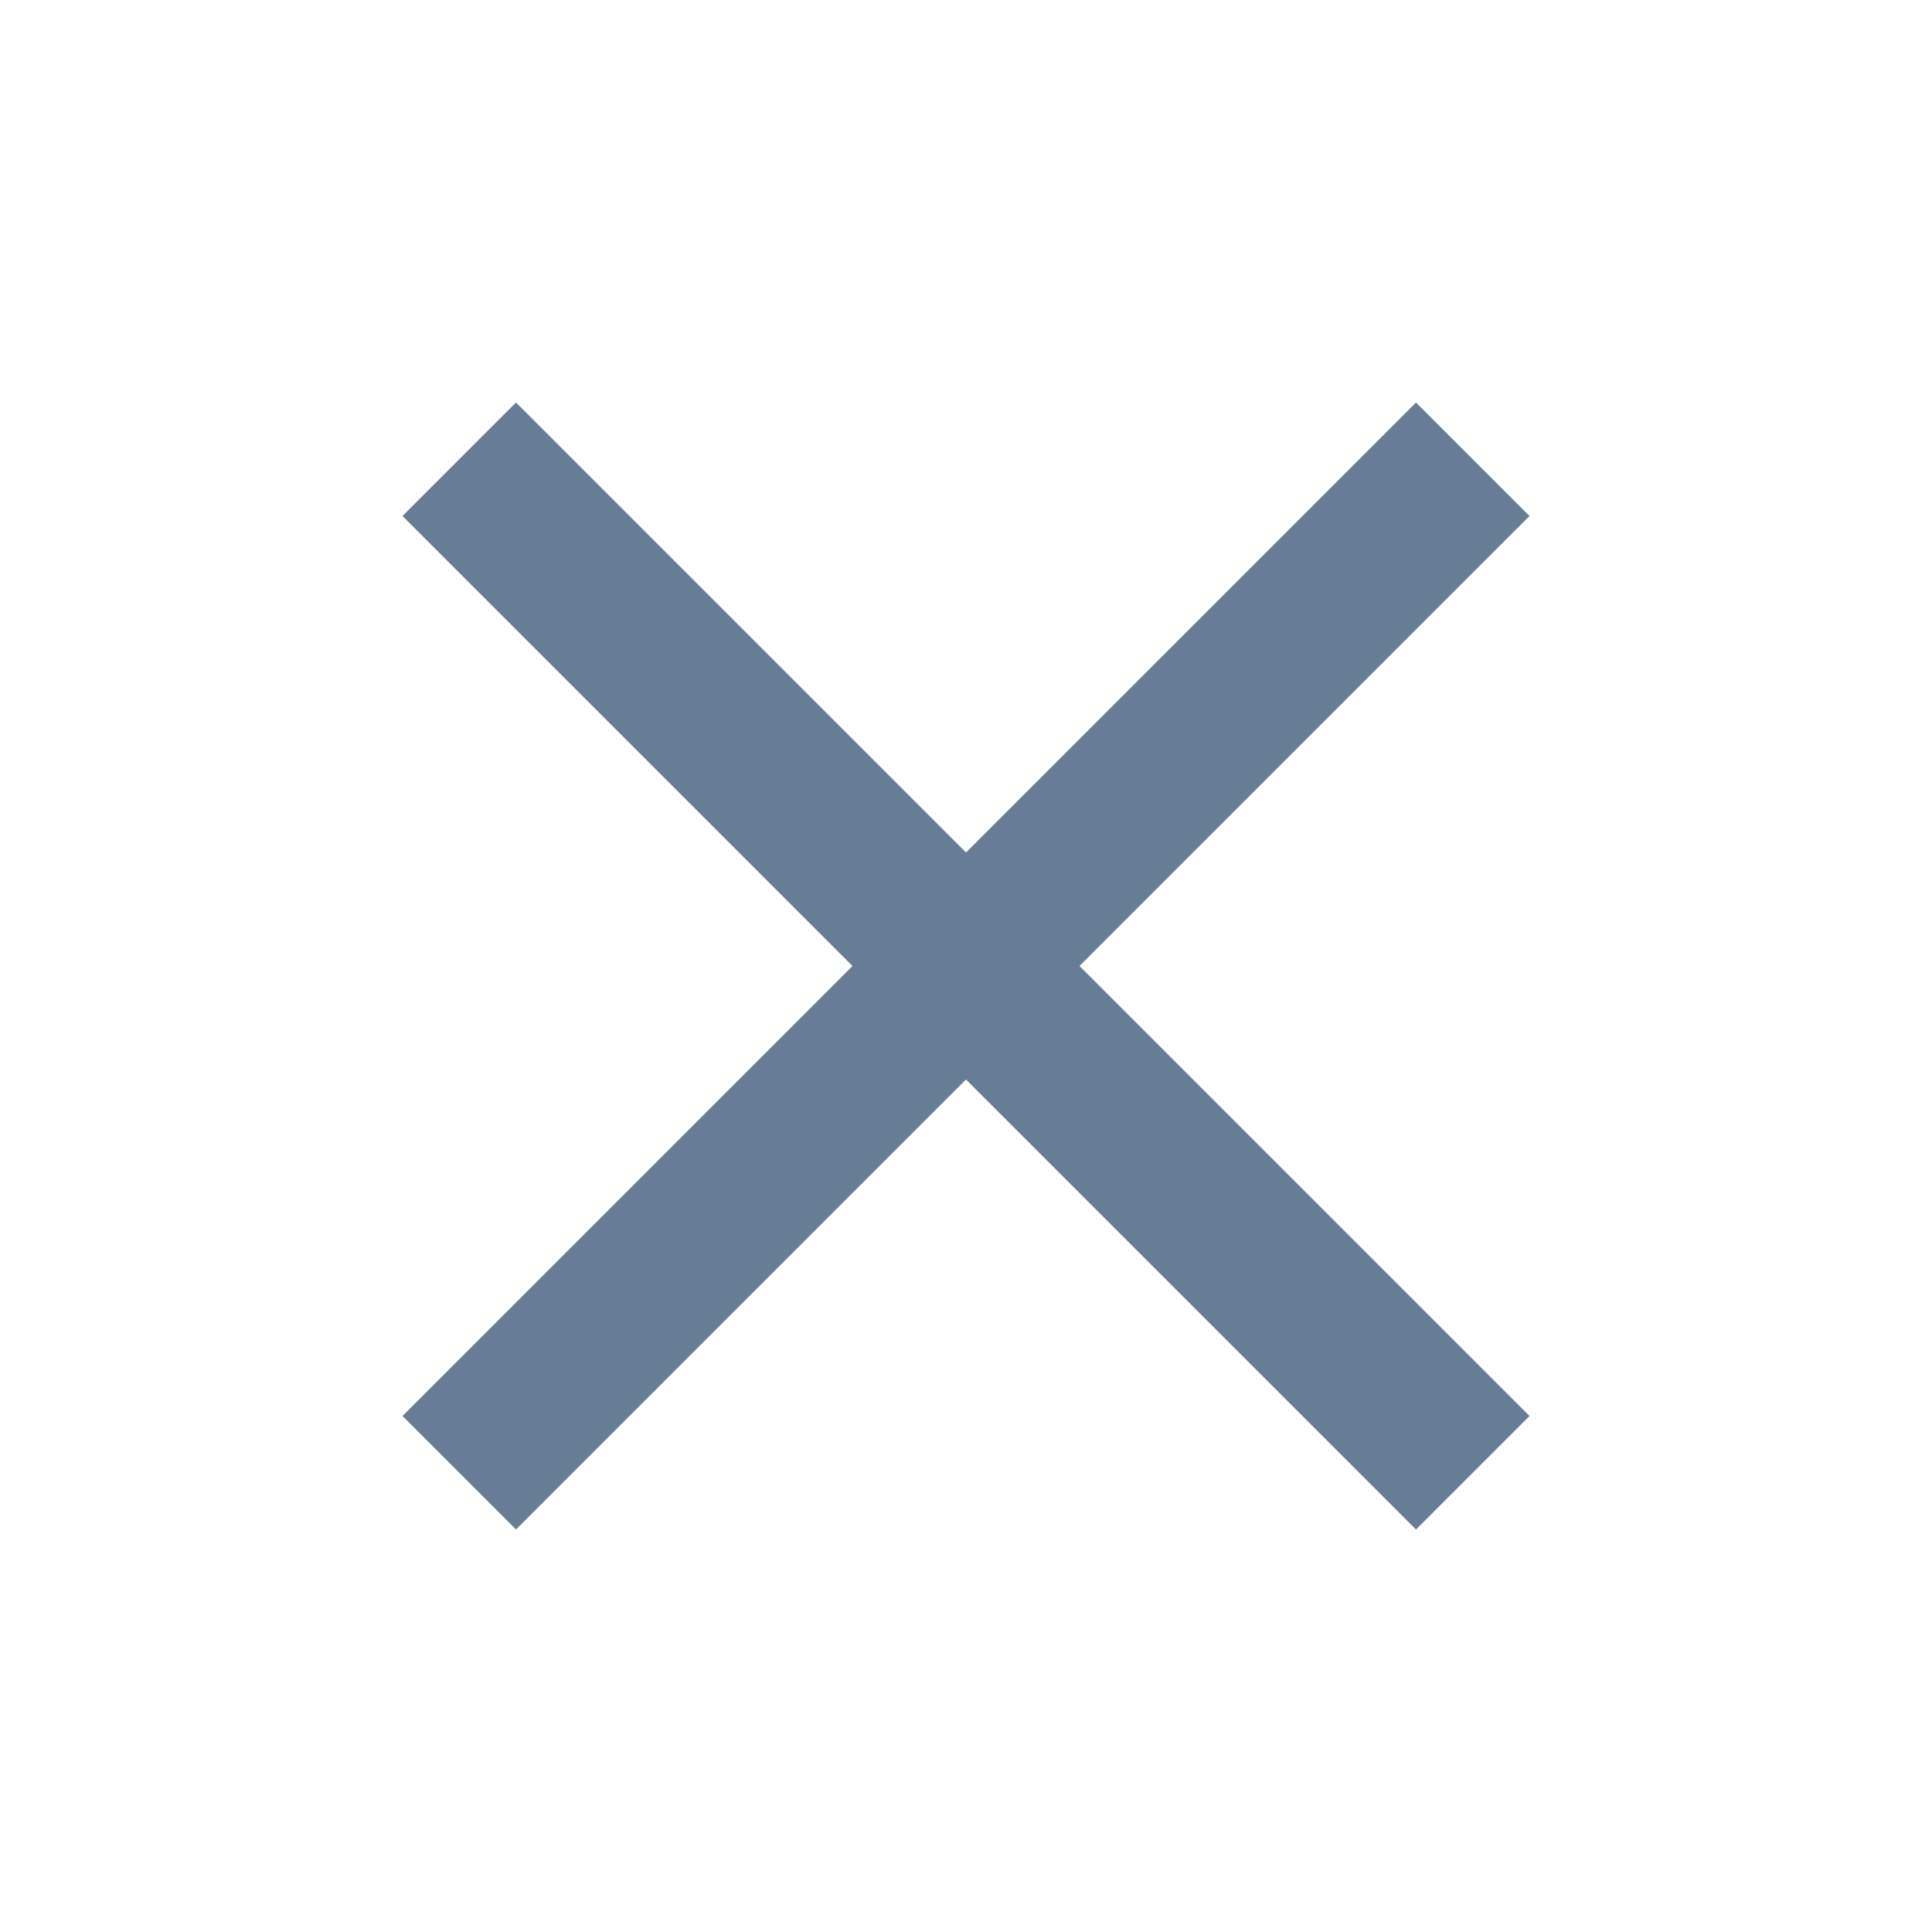
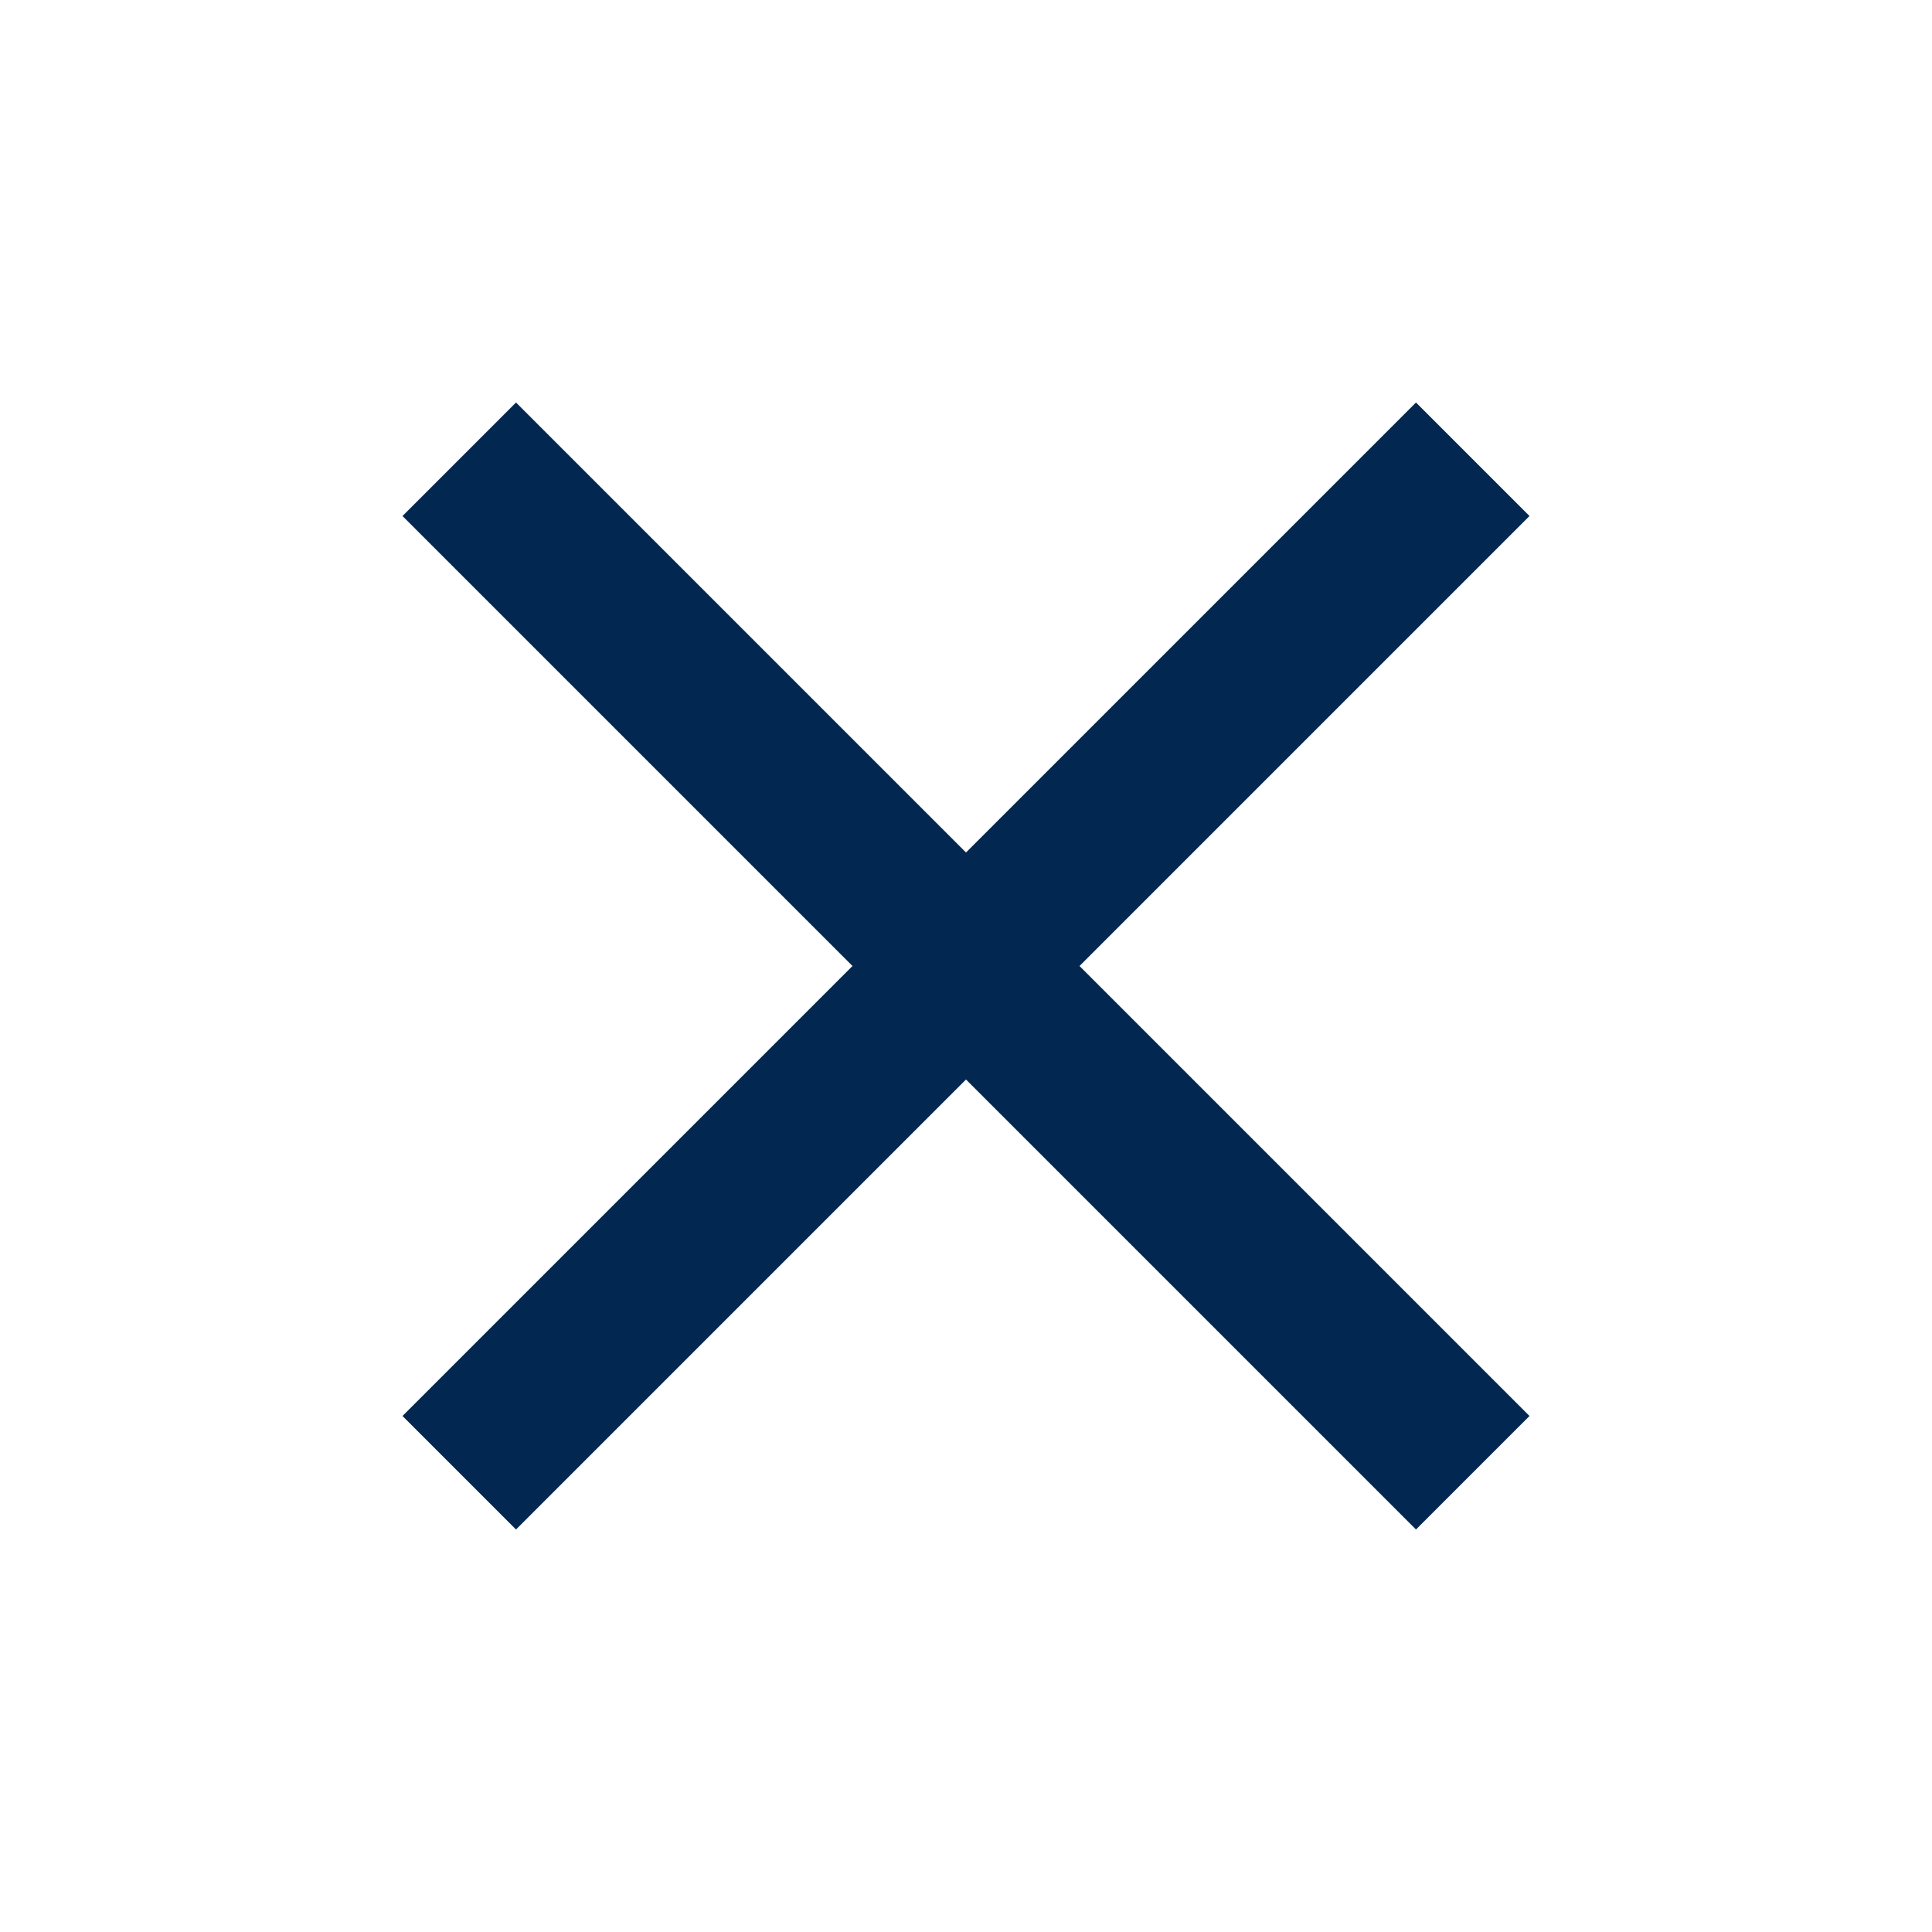
<svg xmlns="http://www.w3.org/2000/svg" width="24" height="24" viewBox="0 0 24 24" fill="none">
-   <path d="M19 6.41L17.59 5L12 10.59L6.41 5L5 6.41L10.59 12L5 17.59L6.41 19L12 13.41L17.59 19L19 17.59L13.41 12L19 6.41Z" fill="#022750" fill-opacity="0.6" />
+   <path d="M19 6.41L17.59 5L12 10.59L6.41 5L5 6.41L10.59 12L5 17.59L6.41 19L12 13.41L17.59 19L19 17.59L13.41 12L19 6.41Z" fill="#022750" fill-opacity="1" />
</svg>
